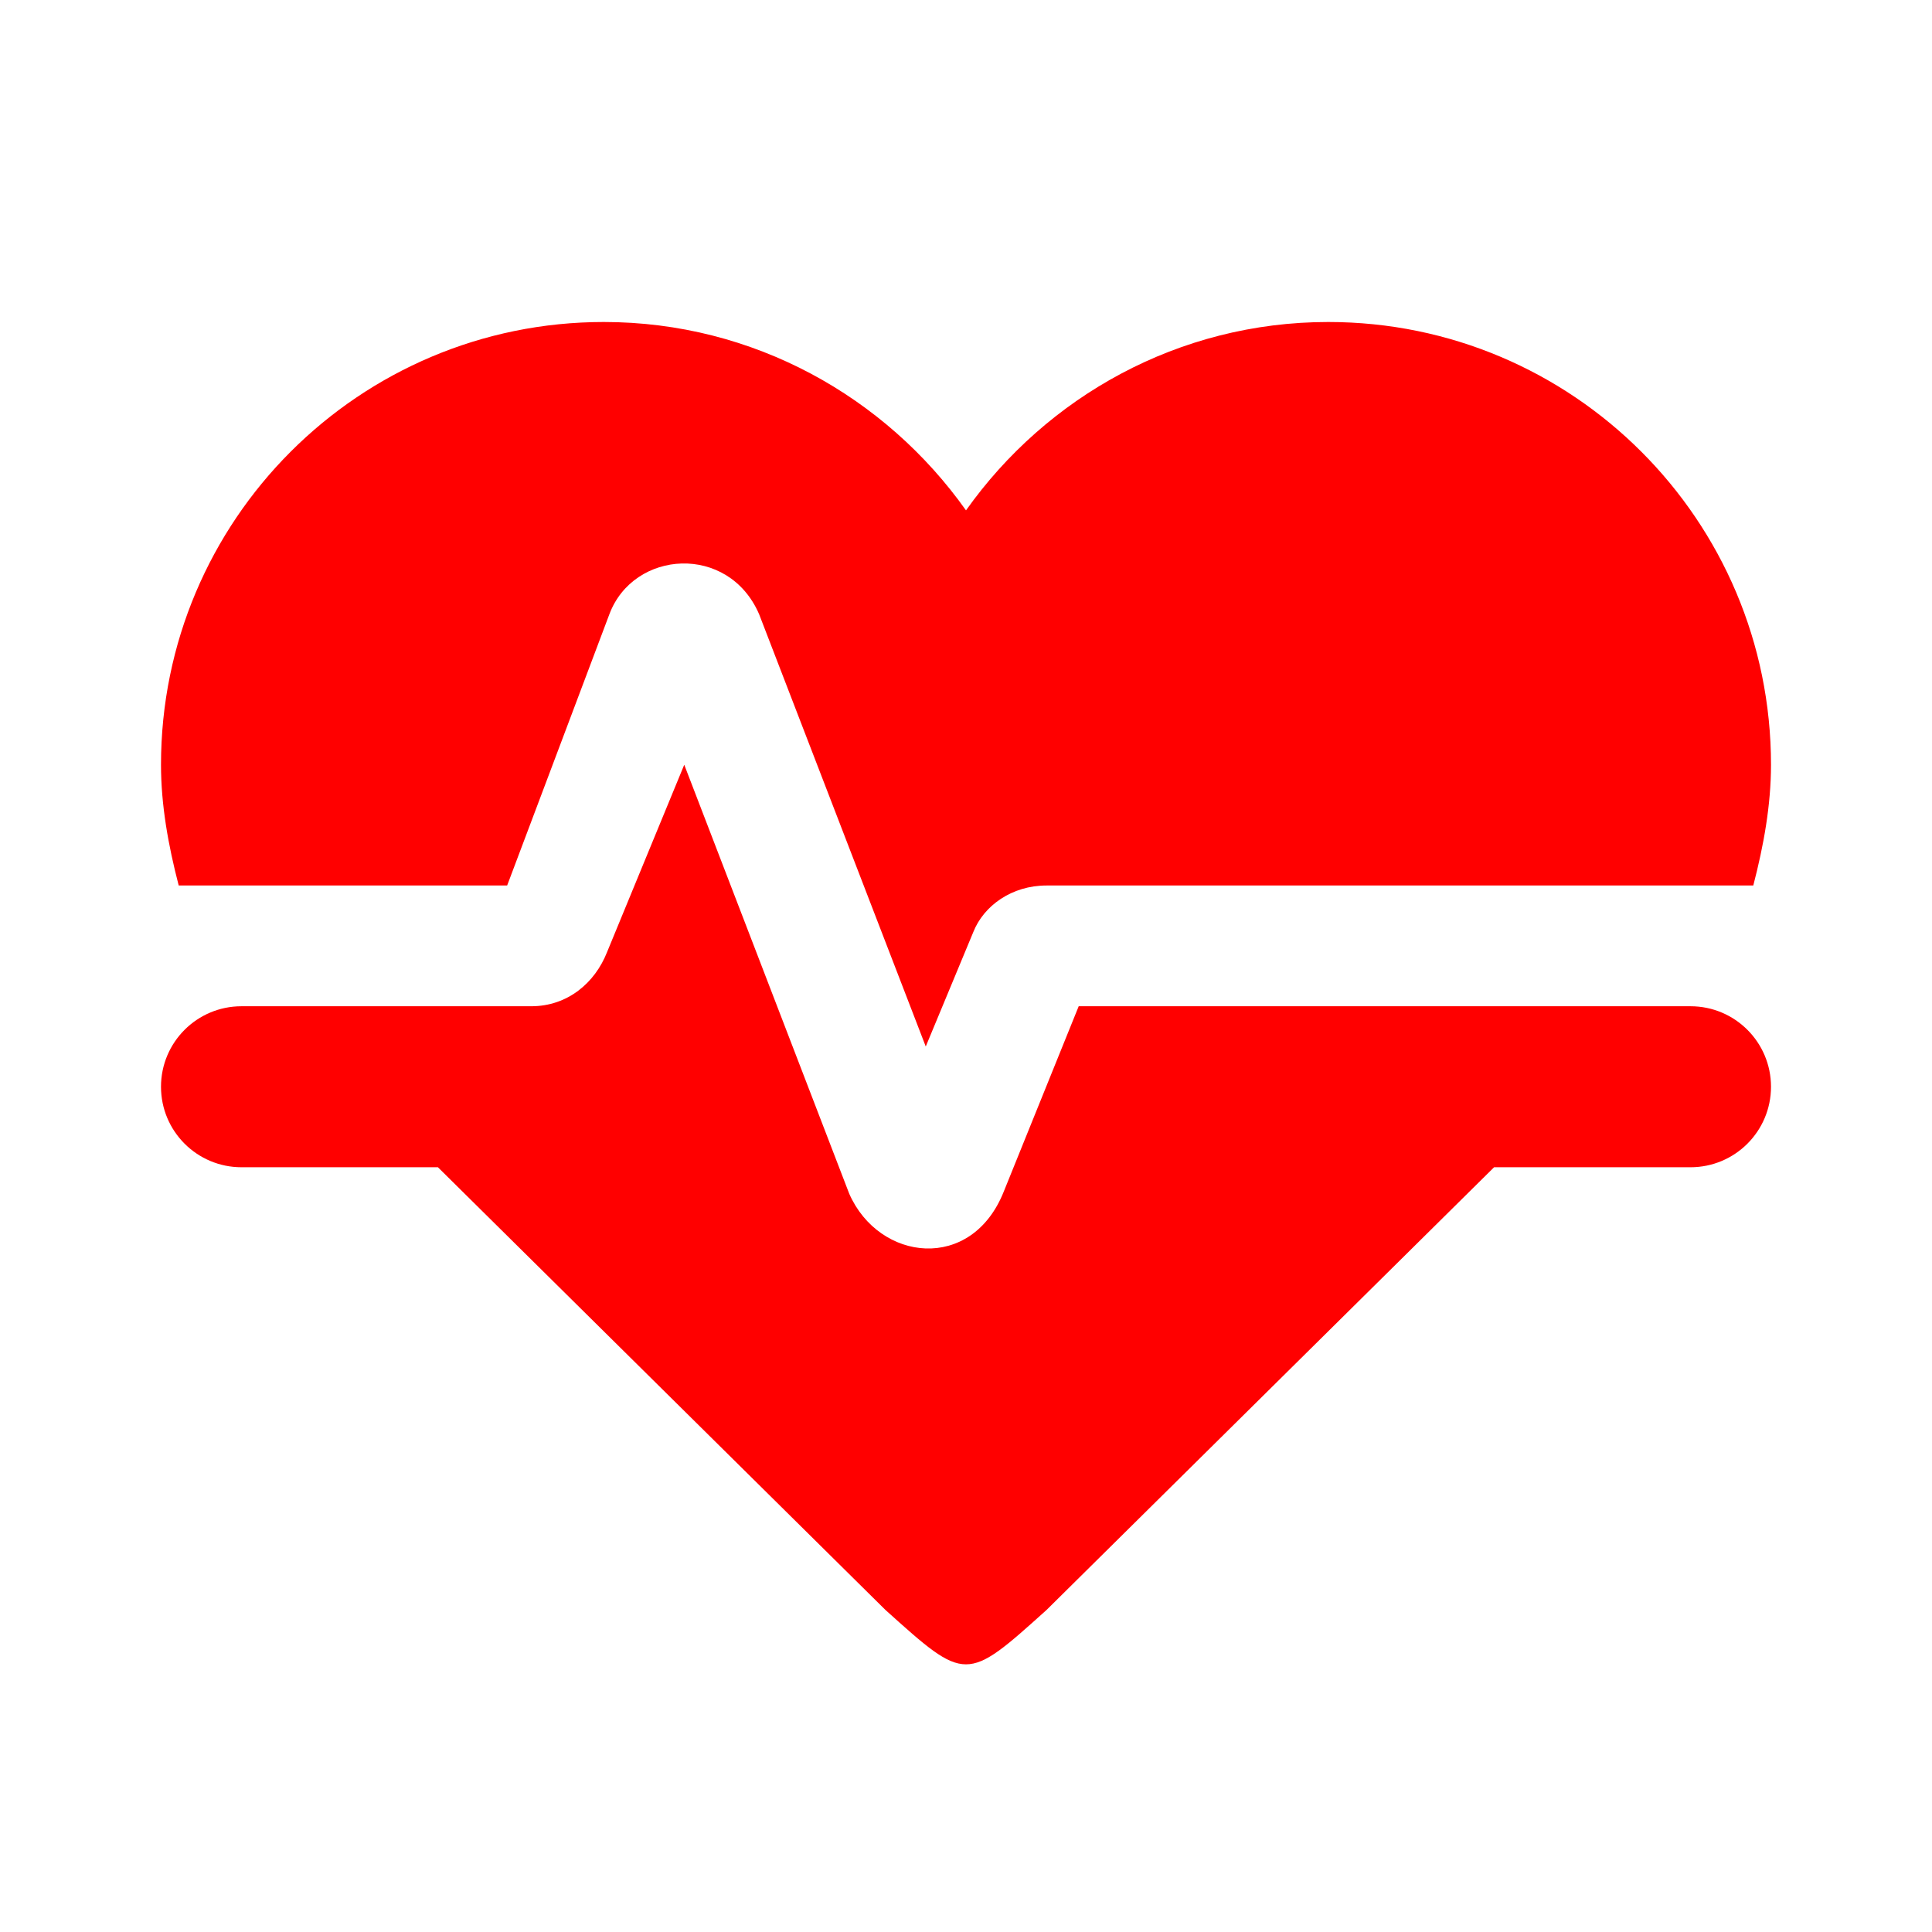
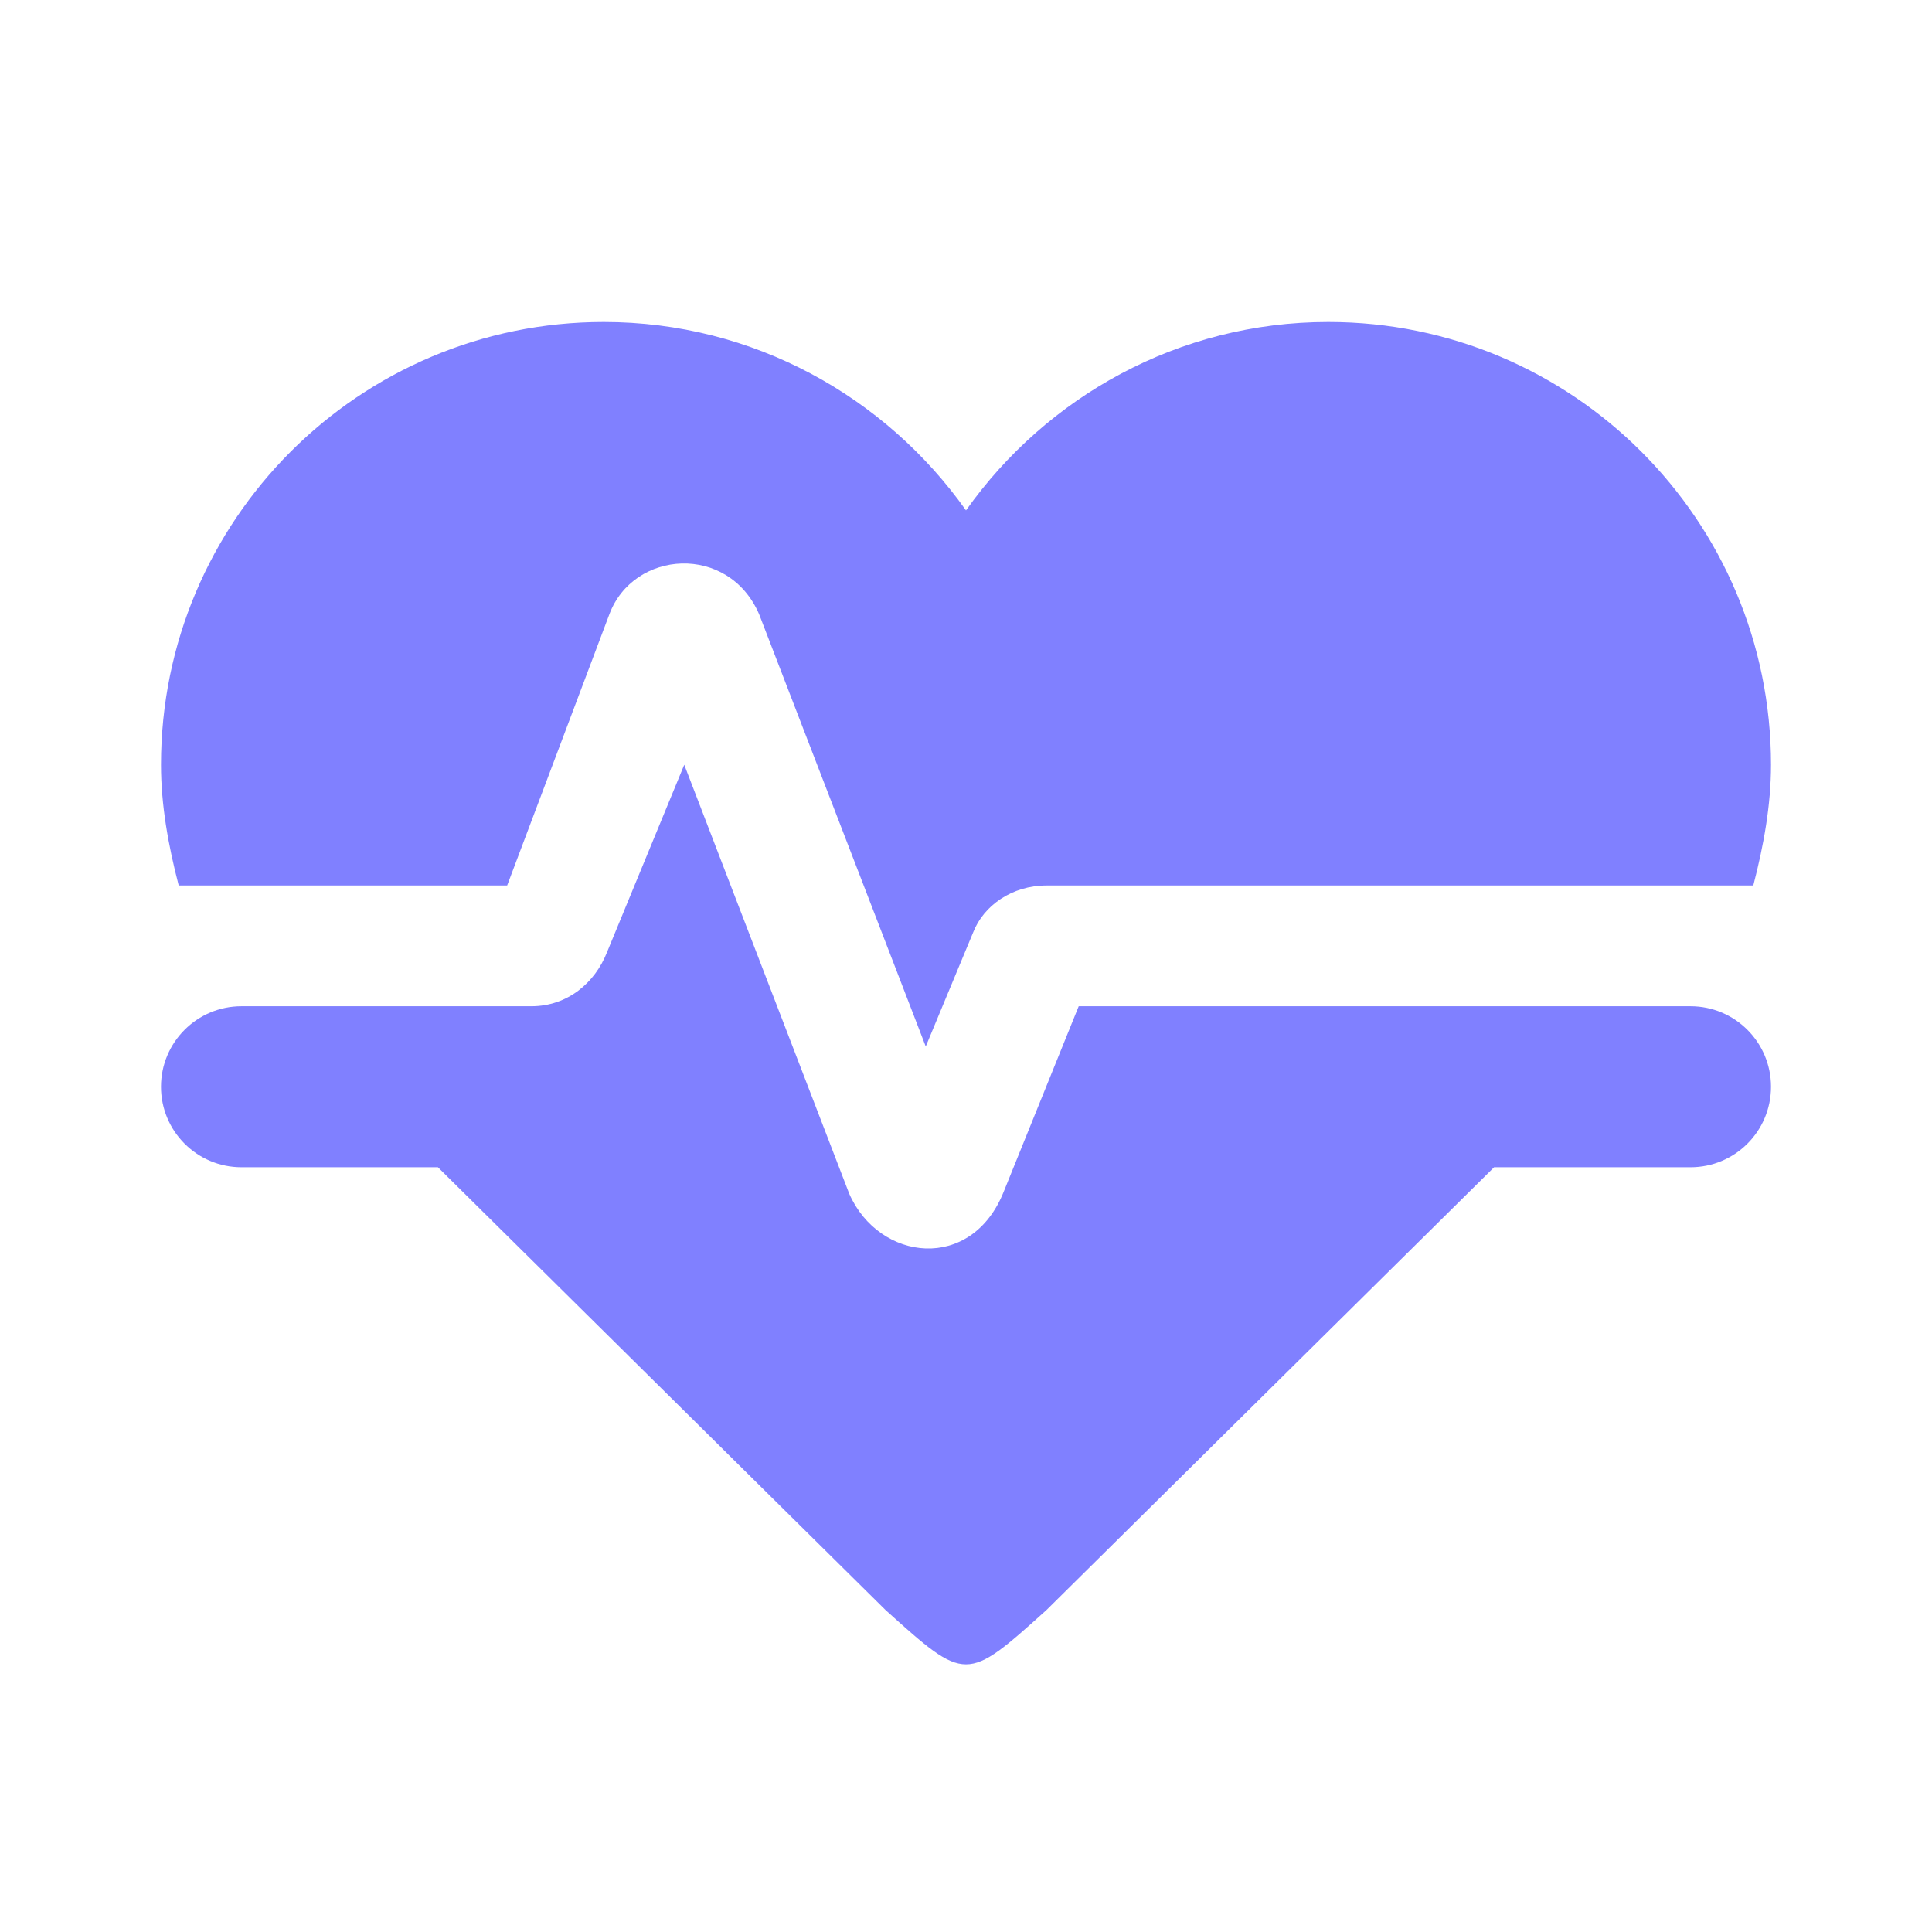
<svg xmlns="http://www.w3.org/2000/svg" viewBox="0 0 24 24">
-   <path d="M7.5,4A5.5,5.5 0 0,0 2,9.5C2,10 2.09,10.5 2.22,11H6.3L7.57,7.63C7.87,6.83 9.05,6.75 9.43,7.63L11.5,13L12.09,11.58C12.22,11.25 12.57,11 13,11H21.78C21.91,10.5 22,10 22,9.5A5.5,5.5 0 0,0 16.5,4C14.64,4 13,4.93 12,6.34C11,4.93 9.36,4 7.5,4V4M3,12.5A1,1 0 0,0 2,13.5A1,1 0 0,0 3,14.5H5.44L11,20C12,20.9 12,20.9 13,20L18.56,14.5H21A1,1 0 0,0 22,13.5A1,1 0 0,0 21,12.5H13.4L12.47,14.8C12.07,15.81 10.92,15.67 10.55,14.83L8.5,9.5L7.54,11.83C7.39,12.21 7.05,12.5 6.6,12.5H3Z" style="fill:#ff0000;stroke-width:0;stroke-dasharray:none;stroke:none" />
+   <path d="M7.5,4A5.5,5.5 0 0,0 2,9.5C2,10 2.09,10.5 2.22,11H6.3L7.57,7.63C7.87,6.83 9.05,6.75 9.43,7.63L11.5,13L12.09,11.58C12.22,11.25 12.57,11 13,11H21.78C21.91,10.5 22,10 22,9.5A5.5,5.5 0 0,0 16.5,4C14.64,4 13,4.93 12,6.34C11,4.93 9.36,4 7.5,4V4M3,12.5A1,1 0 0,0 2,13.5A1,1 0 0,0 3,14.5H5.44L11,20C12,20.9 12,20.9 13,20L18.56,14.5H21A1,1 0 0,0 22,13.5A1,1 0 0,0 21,12.5H13.4L12.47,14.8C12.07,15.81 10.92,15.67 10.55,14.83L8.5,9.5L7.54,11.83C7.39,12.21 7.05,12.5 6.6,12.5H3Z" style="fill:#8080ff;stroke-width:0;stroke-dasharray:none;stroke:none" />
</svg>
